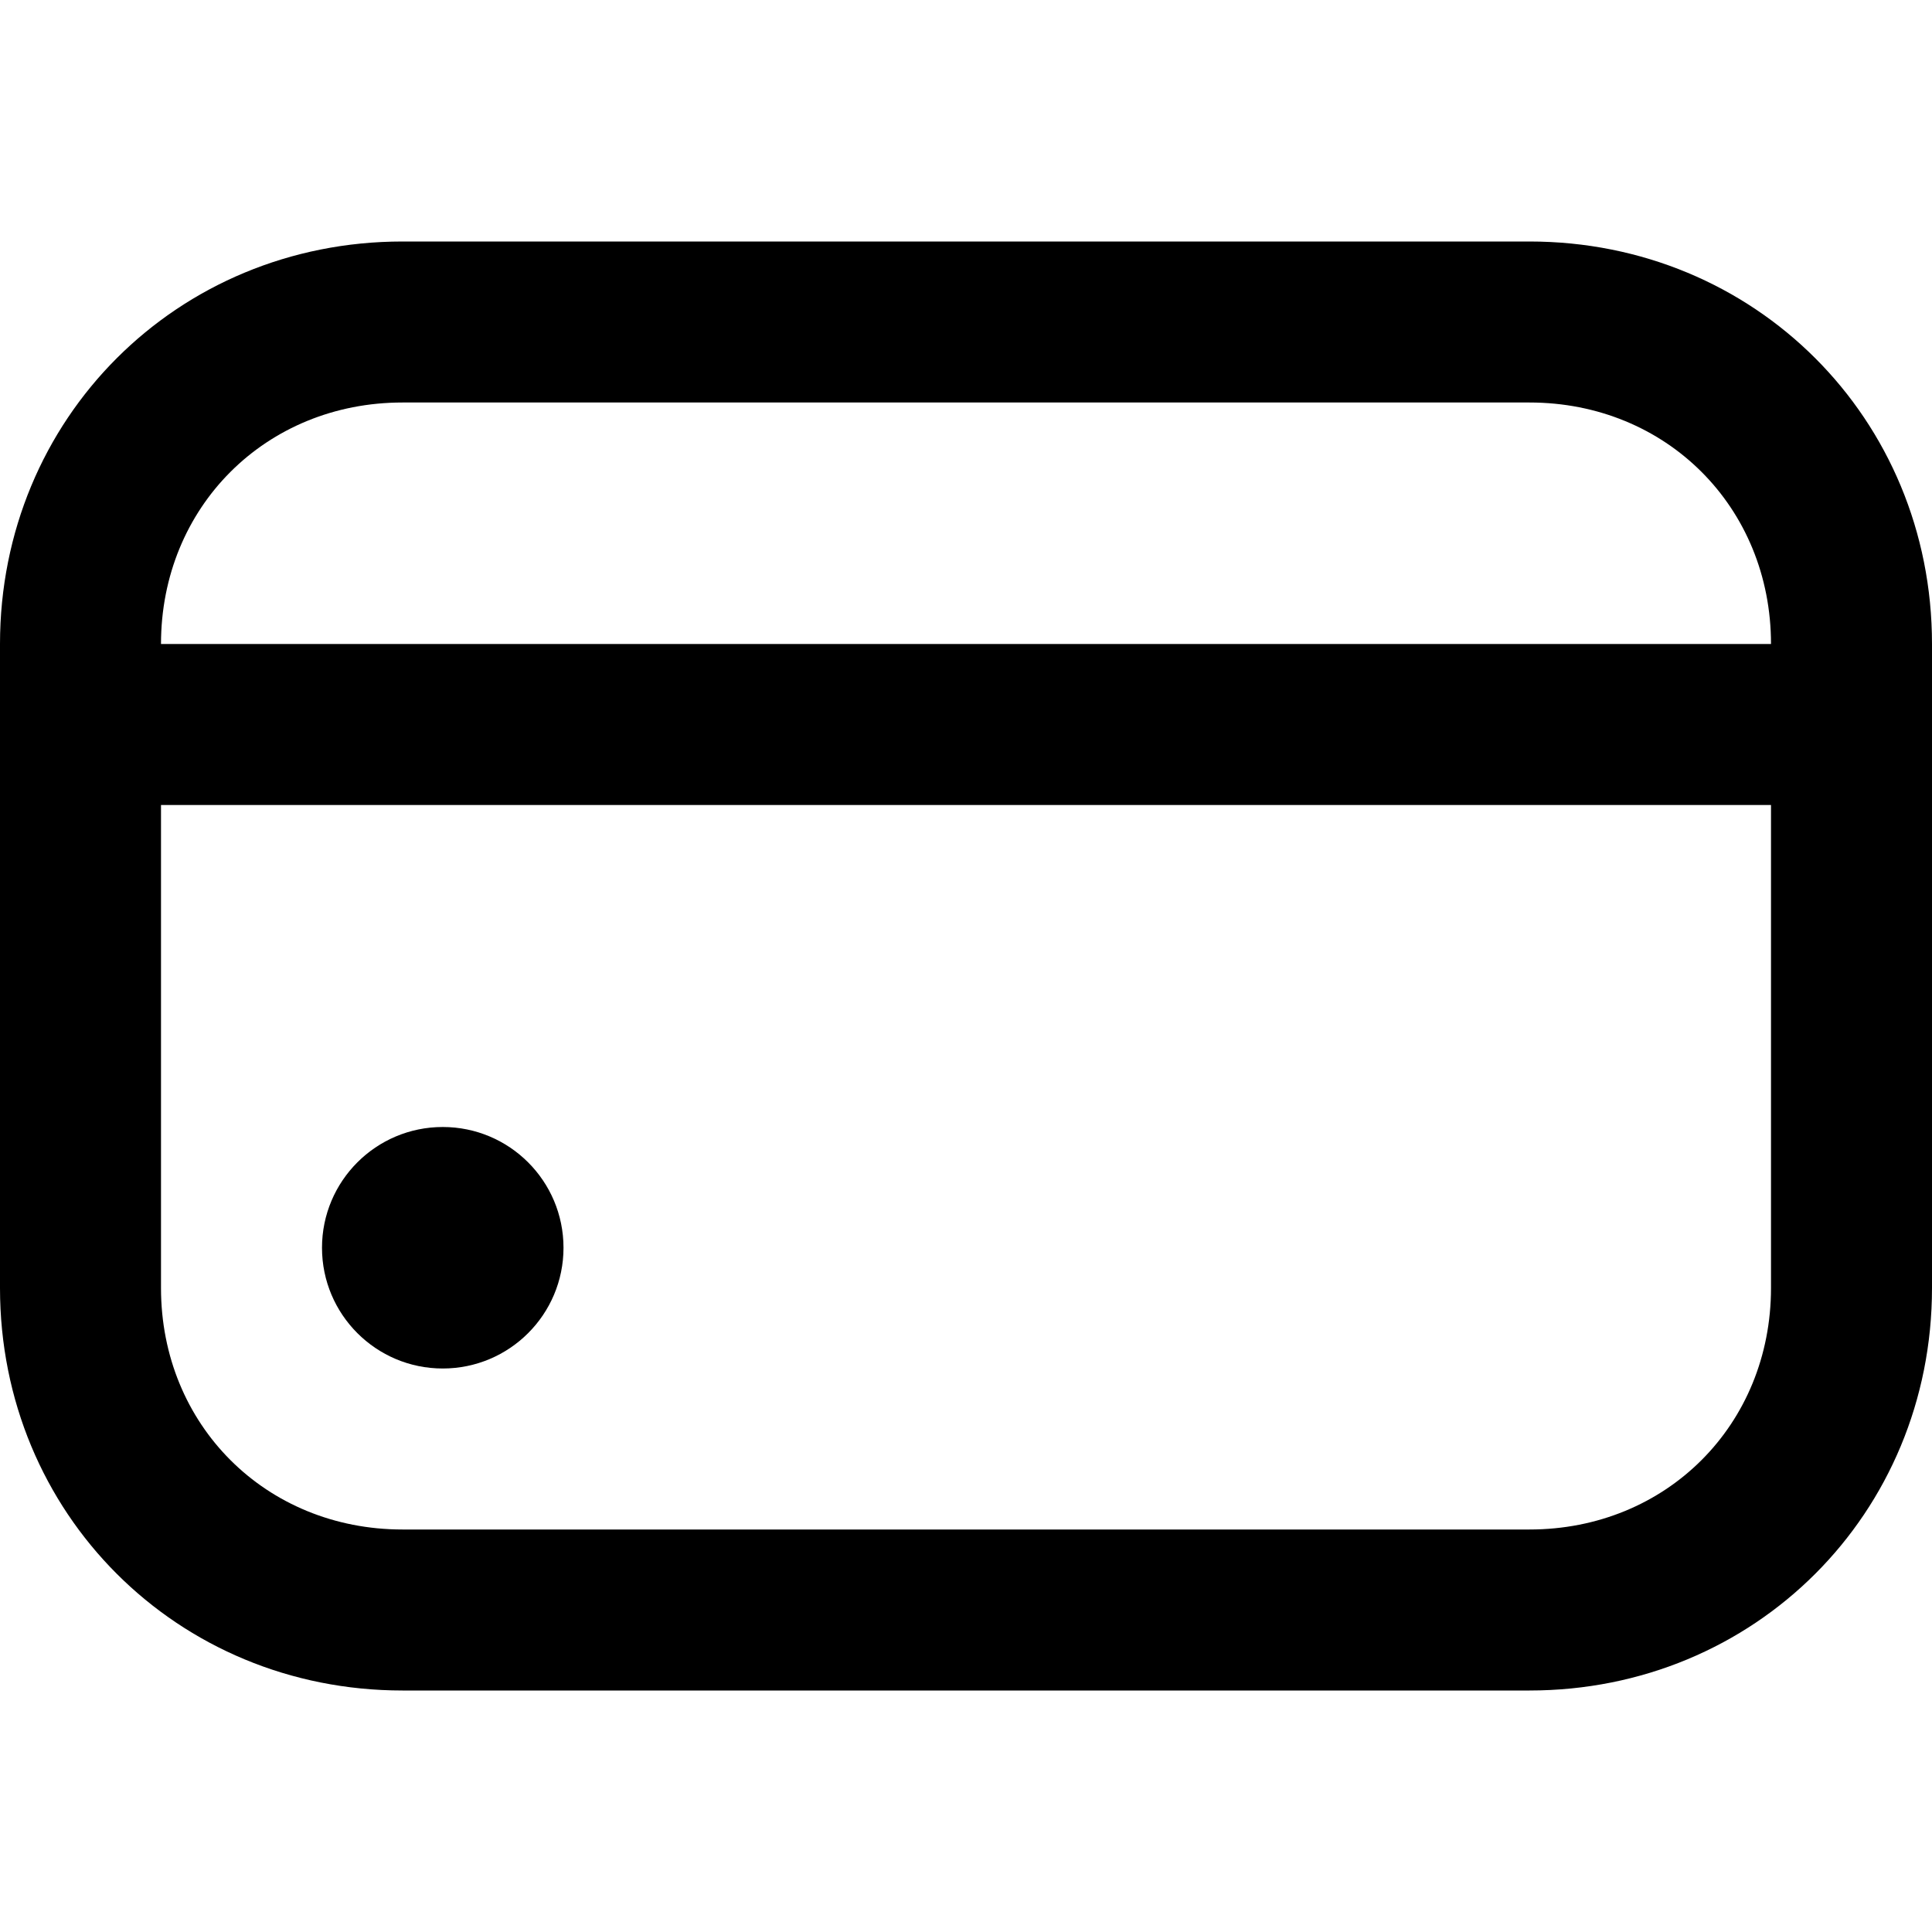
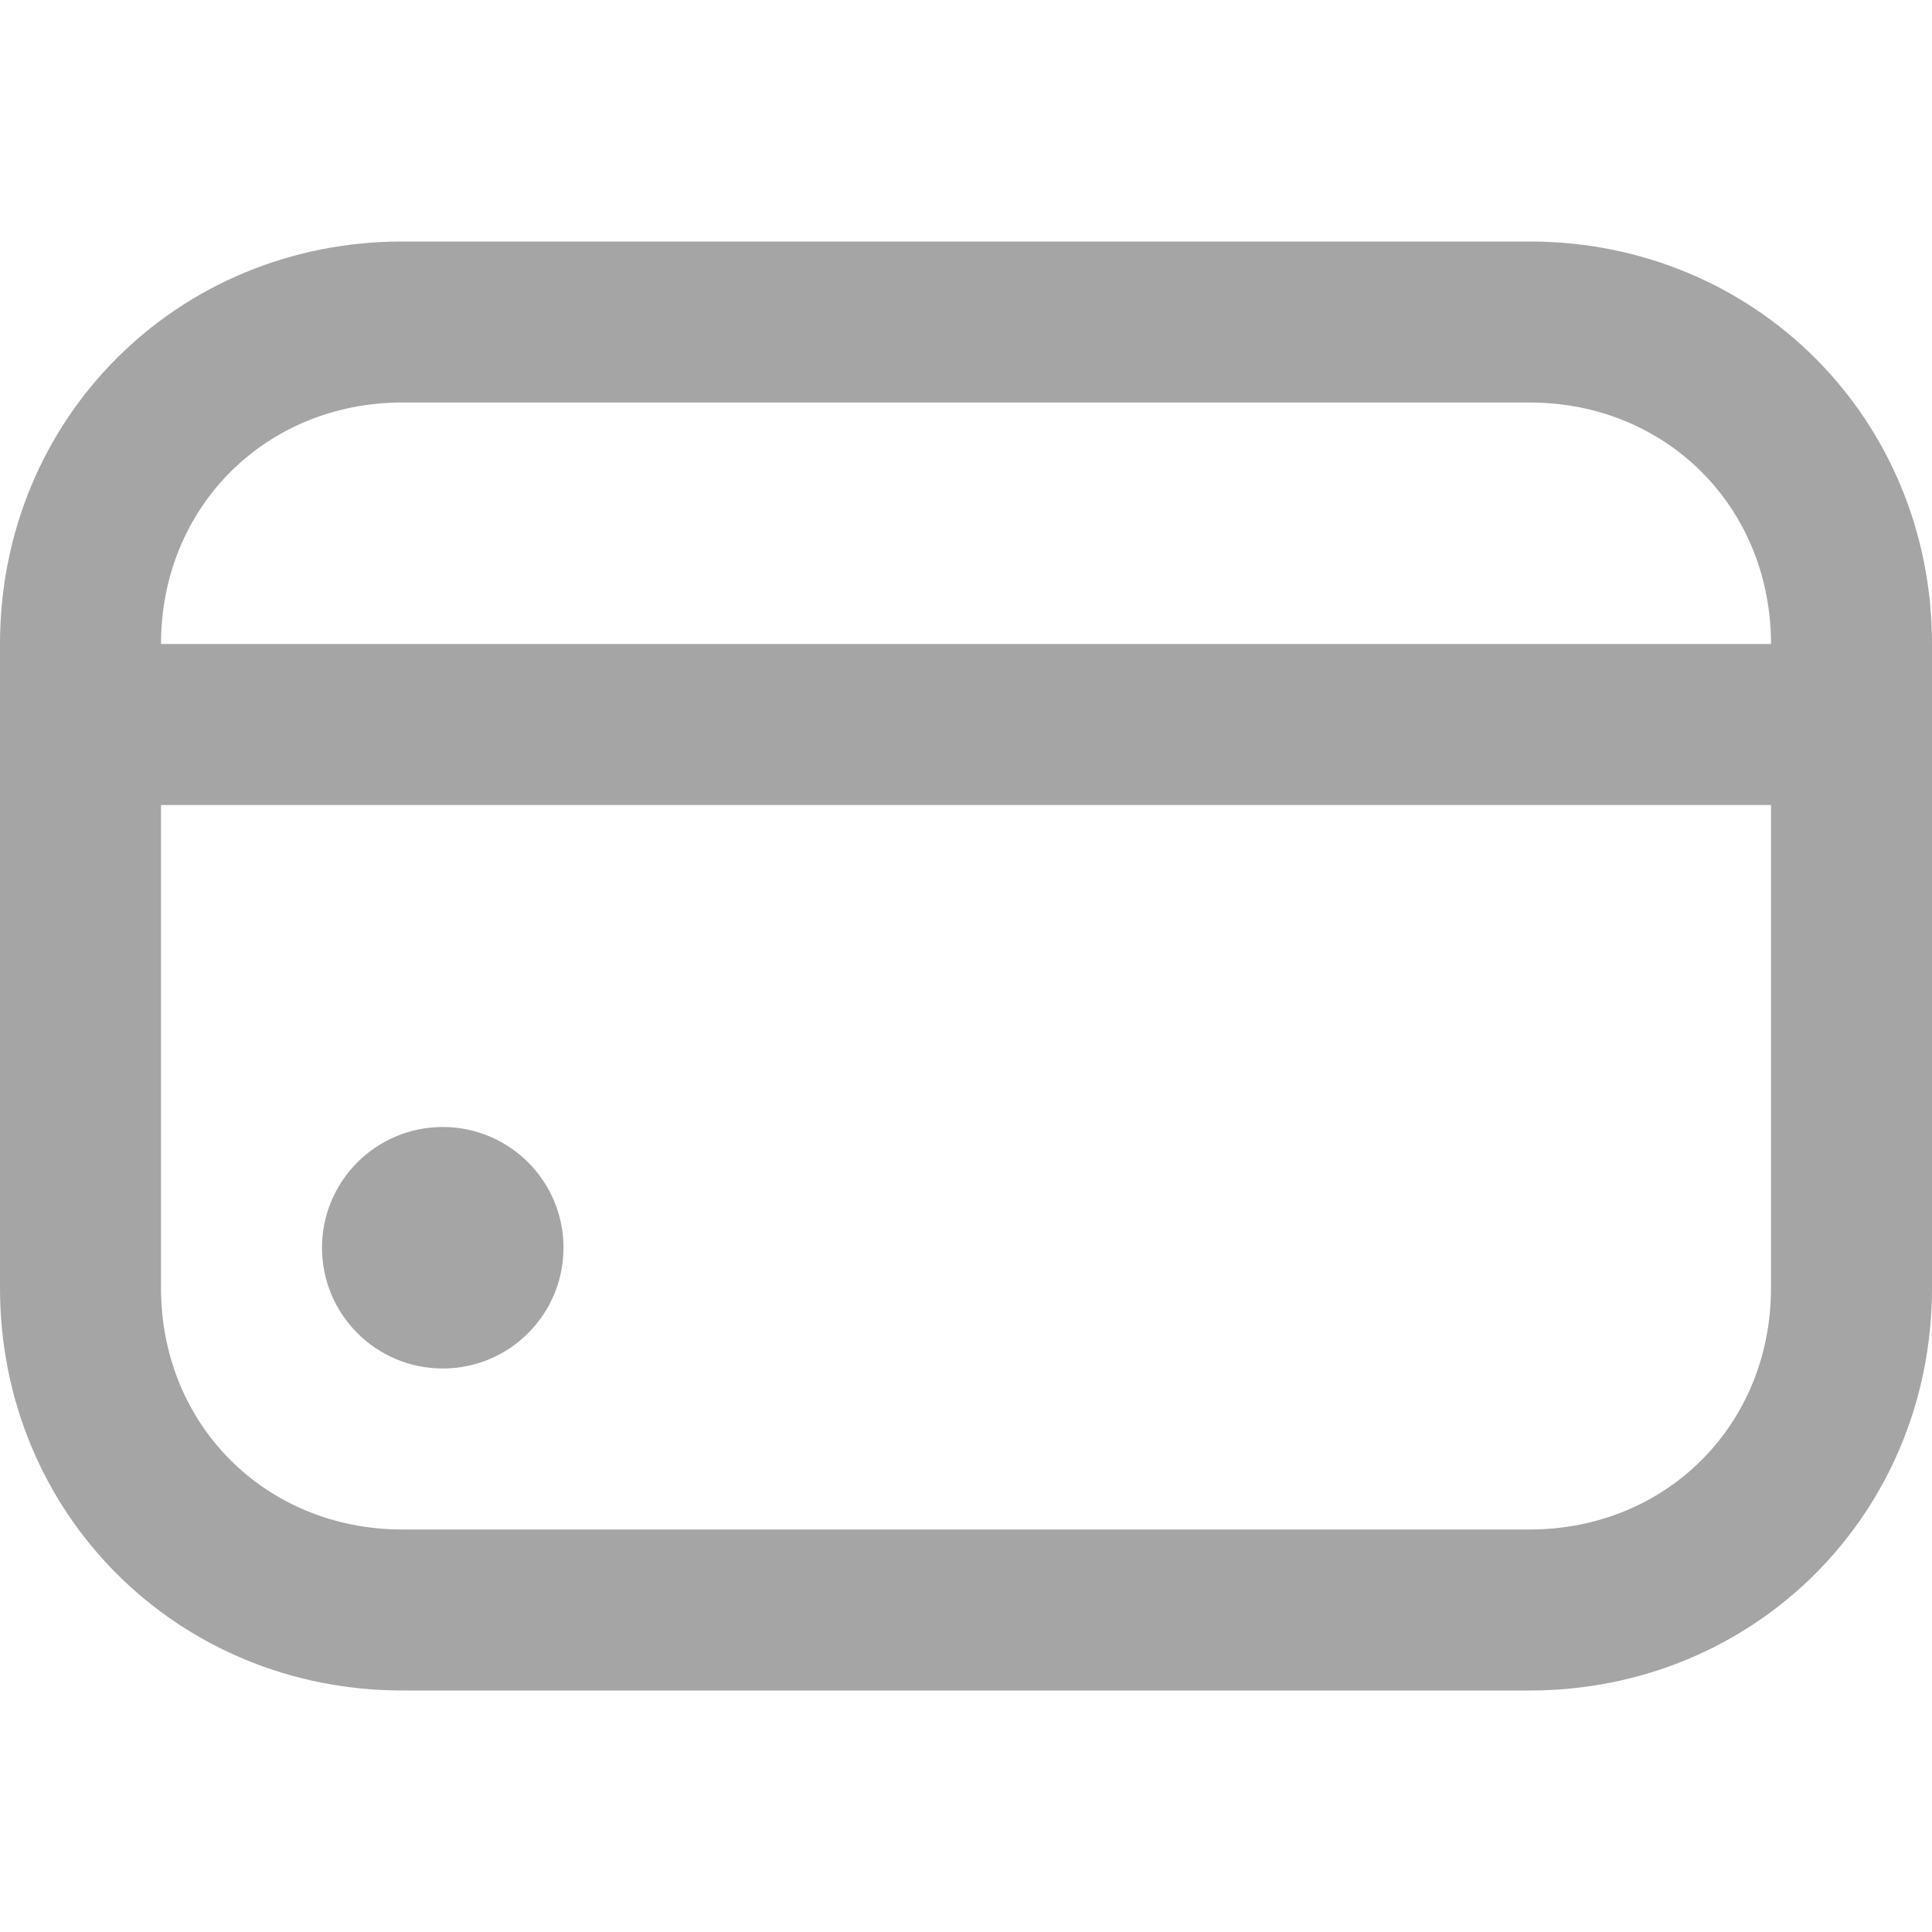
<svg xmlns="http://www.w3.org/2000/svg" version="1.1" id="Outline" x="0px" y="0px" viewBox="0 0 24 24" style="enable-background:new 0 0 24 24;" xml:space="preserve">
-   <circle cx="5.5" cy="15.5" r="1.5" />
-   <path d="M19,3H5C2.2,3,0,5.2,0,8v8c0,2.8,2.2,5,5,5h14c2.8,0,5-2.2,5-5V8C24,5.2,21.8,3,19,3z M5,5h14c1.7,0,3,1.3,3,3H2  C2,6.3,3.3,5,5,5z M19,19H5c-1.7,0-3-1.3-3-3v-6h20v6C22,17.7,20.7,19,19,19z" />
+   <circle fill="#A5A5A5" cx="5.5" cy="15.5" r="1.5" />
+   <path fill="#A5A5A5" d="M19,3H5C2.2,3,0,5.2,0,8v8c0,2.8,2.2,5,5,5h14c2.8,0,5-2.2,5-5V8C24,5.2,21.8,3,19,3z M5,5h14c1.7,0,3,1.3,3,3H2  C2,6.3,3.3,5,5,5z M19,19H5c-1.7,0-3-1.3-3-3v-6h20v6C22,17.7,20.7,19,19,19z" />
</svg>
